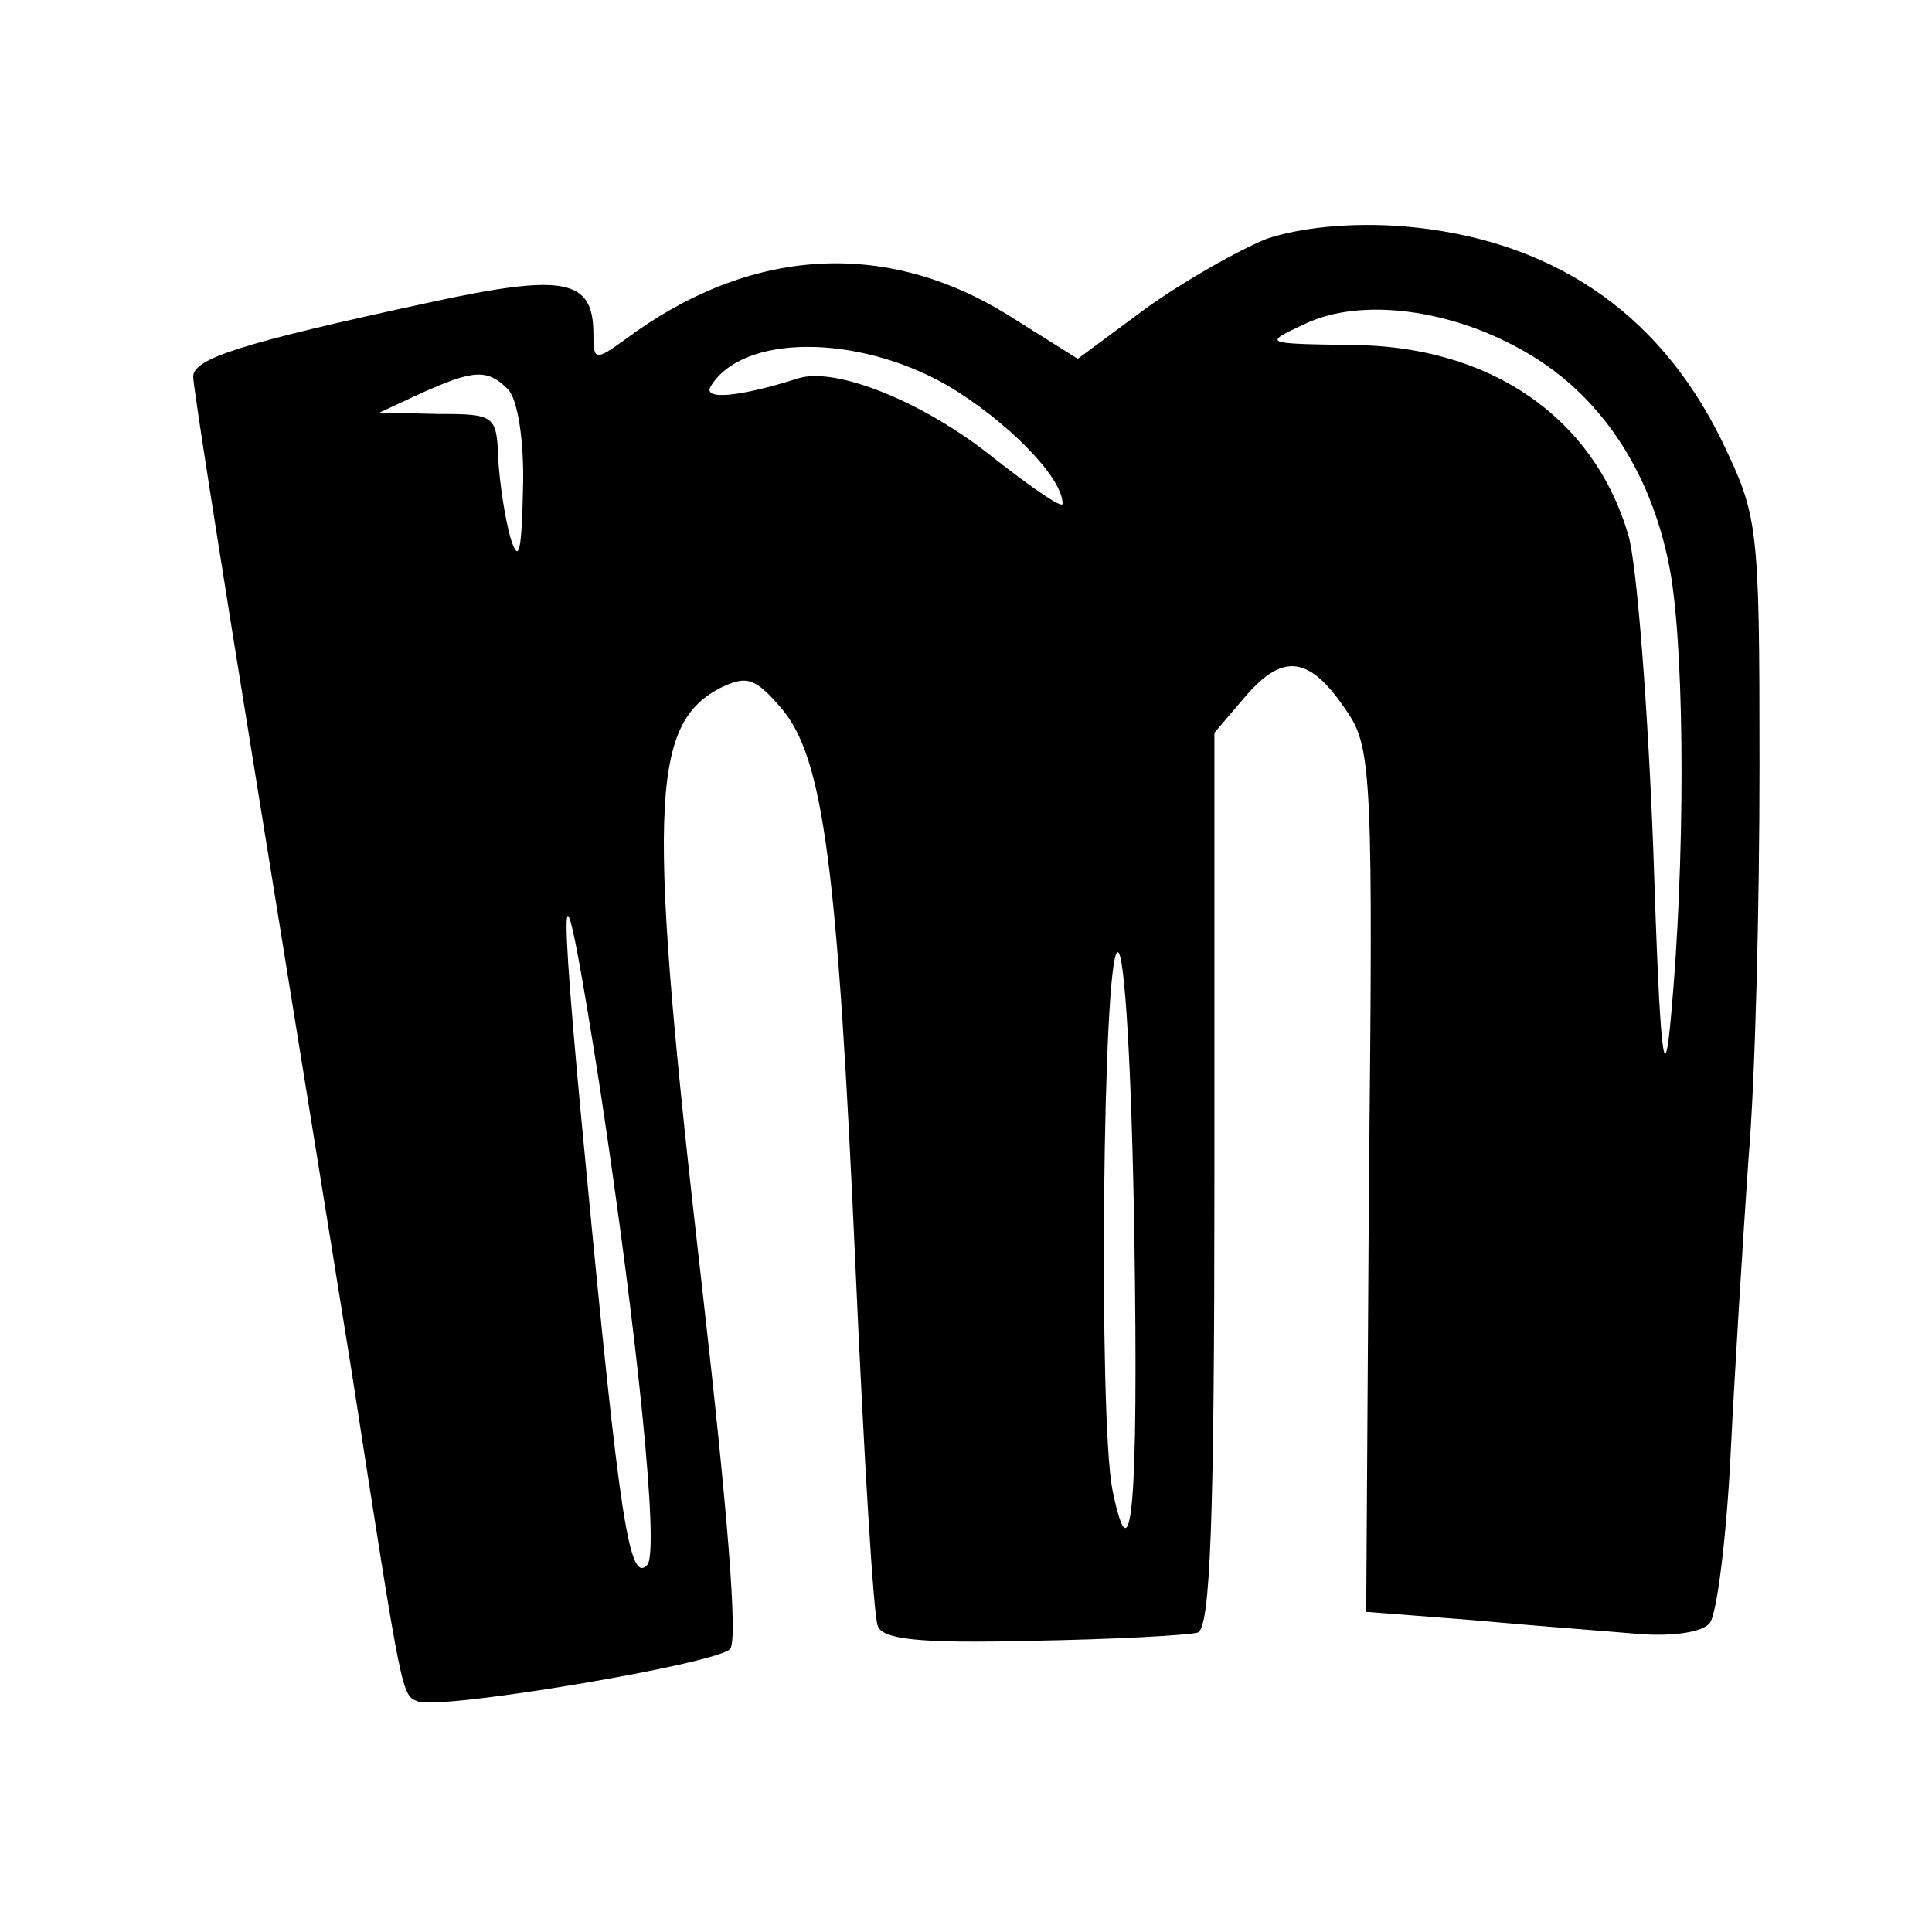
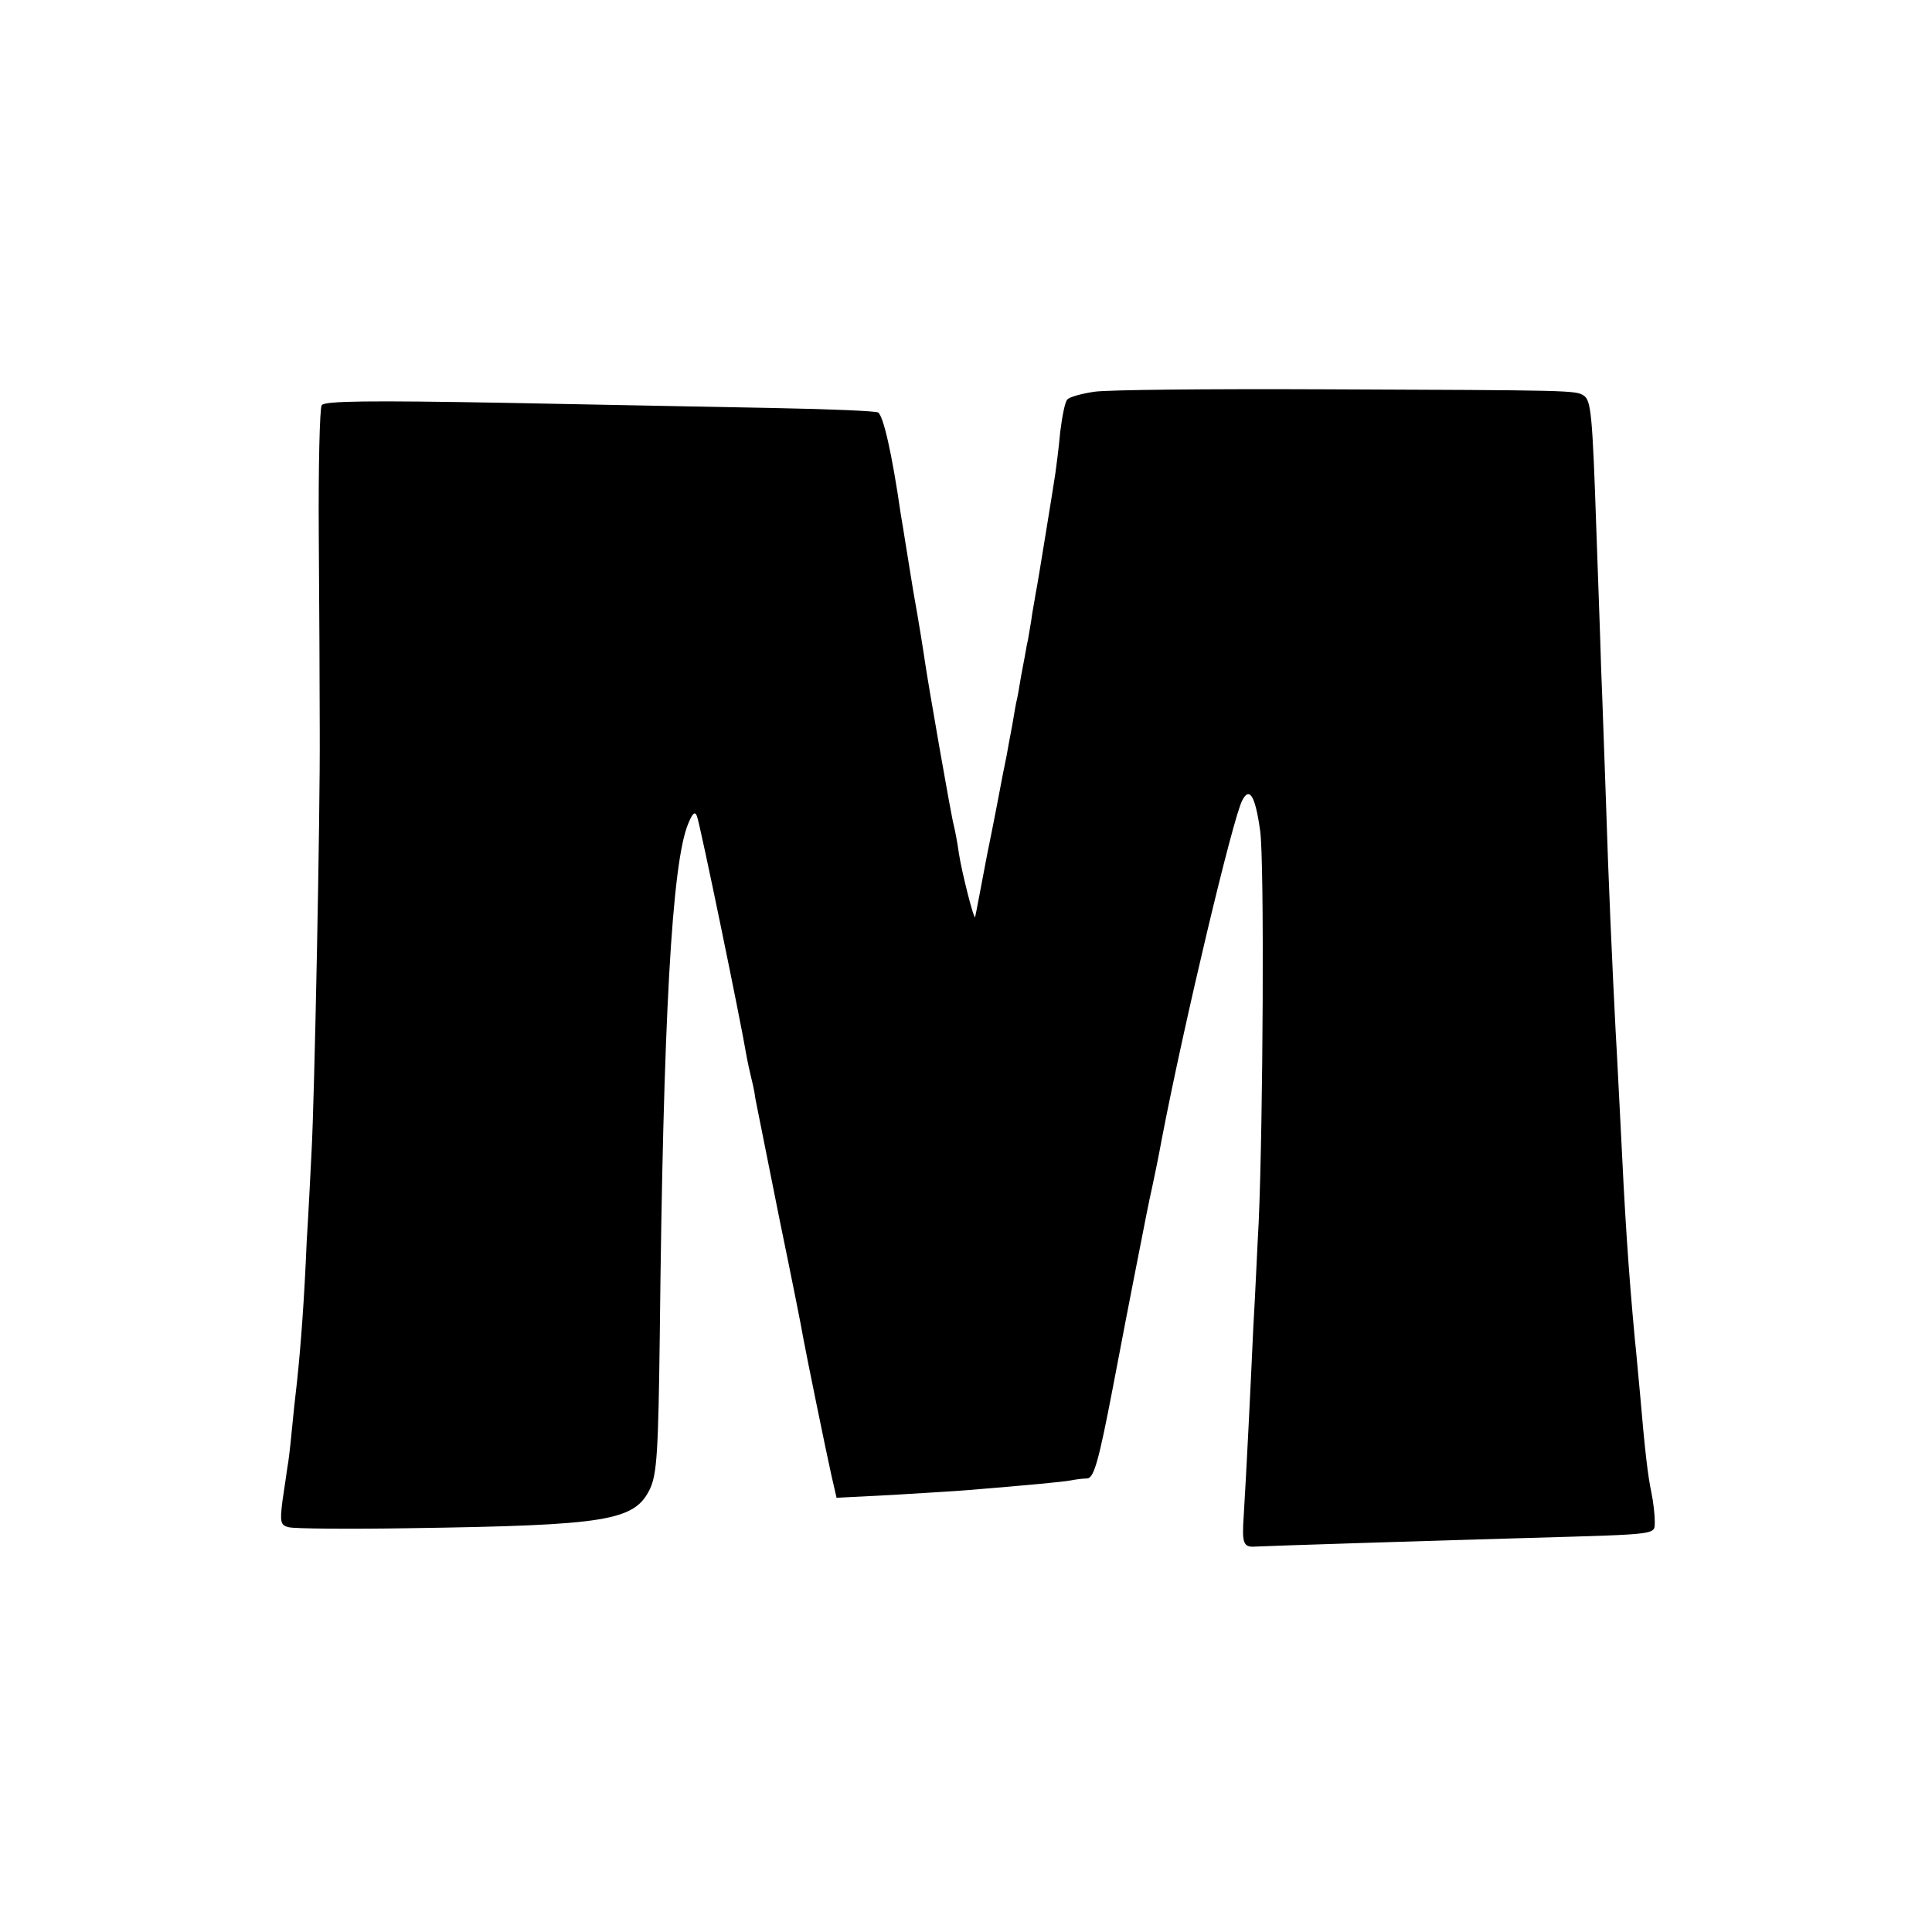
- <svg xmlns="http://www.w3.org/2000/svg" version="1.0" width="140pt" height="140pt" viewBox="0 0 140 140" preserveAspectRatio="xMidYMid meet">
-   <g transform="translate(0,140) scale(0.1,-0.1)" fill="#000000" stroke="none">
-     <path d="M918 1227 c-20 -8 -59 -30 -87 -50 l-50 -37 -51 32 c-89 55 -187 49 -277 -18 -22 -16 -23 -15 -23 4 0 40 -21 44 -118 23 -139 -30 -172 -41 -172 -54 0 -7 20 -134 44 -282 24 -149 56 -346 71 -440 37 -239 36 -233 48 -238 18 -6 215 27 226 38 6 6 -2 102 -20 260 -40 348 -38 409 12 436 20 10 26 8 45 -14 31 -36 41 -116 54 -407 6 -135 13 -251 16 -258 3 -10 30 -13 111 -11 60 1 114 4 121 6 9 4 12 79 12 329 l0 323 23 27 c28 32 47 28 74 -13 17 -25 18 -53 15 -339 l-2 -312 77 -6 c43 -4 97 -8 120 -10 24 -2 47 1 52 8 5 6 12 61 15 121 3 61 9 157 13 215 5 58 8 186 8 285 0 177 -1 181 -28 237 -46 93 -124 145 -230 154 -39 3 -75 -1 -99 -9z m189 -83 c55 -32 92 -90 104 -162 10 -63 10 -208 0 -317 -5 -57 -8 -34 -13 120 -4 105 -12 207 -18 227 -25 86 -101 138 -202 138 -62 1 -63 1 -33 15 41 20 108 11 162 -21z m-421 -23 c44 -26 84 -67 84 -86 0 -4 -23 12 -51 34 -50 40 -113 65 -140 57 -44 -14 -70 -16 -64 -6 23 38 106 38 171 1z m-318 -3 c7 -7 12 -37 11 -72 -1 -46 -3 -55 -9 -36 -4 14 -8 40 -9 58 -1 31 -3 32 -43 32 l-43 1 30 14 c38 17 48 18 63 3z m67 -508 c27 -178 43 -335 34 -344 -13 -14 -20 33 -44 284 -22 227 -19 246 10 60z m387 -106 c3 -196 -2 -252 -16 -183 -10 52 -7 389 4 389 5 0 10 -83 12 -206z" />
+ <svg xmlns="http://www.w3.org/2000/svg" version="1.0" width="400pt" height="400pt" viewBox="0 0 400 400" preserveAspectRatio="xMidYMid meet">
+   <g transform="translate(0,400) scale(0.1,-0.1)" fill="#000000" stroke="none">
+     <path d="M2266 3189 c-27 -4 -52 -11 -56 -16 -5 -4 -11 -35 -15 -68 -3 -33 -8 -71 -10 -85 -2 -14 -11 -70 -20 -125 -9 -55 -18 -111 -21 -125 -2 -14 -7 -38 -9 -55 -3 -16 -6 -39 -9 -50 -2 -11 -7 -40 -12 -65 -4 -25 -8 -47 -9 -50 -1 -3 -5 -25 -9 -50 -5 -25 -10 -54 -12 -65 -2 -11 -7 -33 -10 -50 -3 -16 -16 -85 -30 -153 -13 -68 -24 -127 -25 -130 -1 -13 -28 92 -34 133 -3 22 -8 47 -10 55 -5 16 -54 298 -60 340 -2 14 -12 79 -24 145 -11 66 -22 138 -26 160 -18 125 -36 204 -47 211 -5 3 -98 7 -206 9 -108 2 -364 7 -568 11 -279 5 -373 4 -378 -5 -4 -6 -7 -127 -6 -269 1 -141 2 -324 2 -407 1 -171 -11 -765 -17 -870 -2 -38 -6 -122 -10 -185 -5 -120 -12 -214 -20 -290 -3 -25 -8 -71 -11 -103 -3 -32 -7 -66 -9 -75 -1 -9 -6 -40 -10 -68 -6 -46 -4 -52 13 -56 11 -3 123 -4 248 -2 412 6 468 15 500 82 14 31 17 76 20 317 7 655 25 980 59 1060 9 22 14 26 18 15 6 -14 91 -426 102 -493 3 -17 8 -39 10 -47 2 -8 7 -28 9 -45 3 -16 26 -129 50 -250 25 -121 47 -231 49 -245 7 -38 46 -229 58 -283 l11 -48 117 6 c64 4 134 8 156 10 122 10 197 17 212 20 10 2 25 4 34 4 14 1 24 37 53 188 20 104 38 199 41 213 27 138 35 179 40 200 3 14 13 61 21 105 46 239 147 663 166 698 15 29 27 9 37 -63 9 -62 6 -605 -3 -810 -3 -52 -7 -149 -11 -215 -6 -131 -14 -295 -20 -393 -4 -58 -1 -66 25 -64 12 1 390 13 570 18 273 8 255 6 256 35 0 13 -3 40 -7 59 -7 33 -13 81 -24 210 -3 30 -7 78 -10 105 -14 150 -21 261 -30 450 -3 55 -7 141 -10 190 -7 136 -15 313 -20 475 -3 80 -7 204 -10 275 -2 72 -7 202 -10 290 -8 238 -11 266 -26 276 -17 11 -24 11 -544 13 -231 1 -442 -1 -469 -5z" />
  </g>
</svg>
